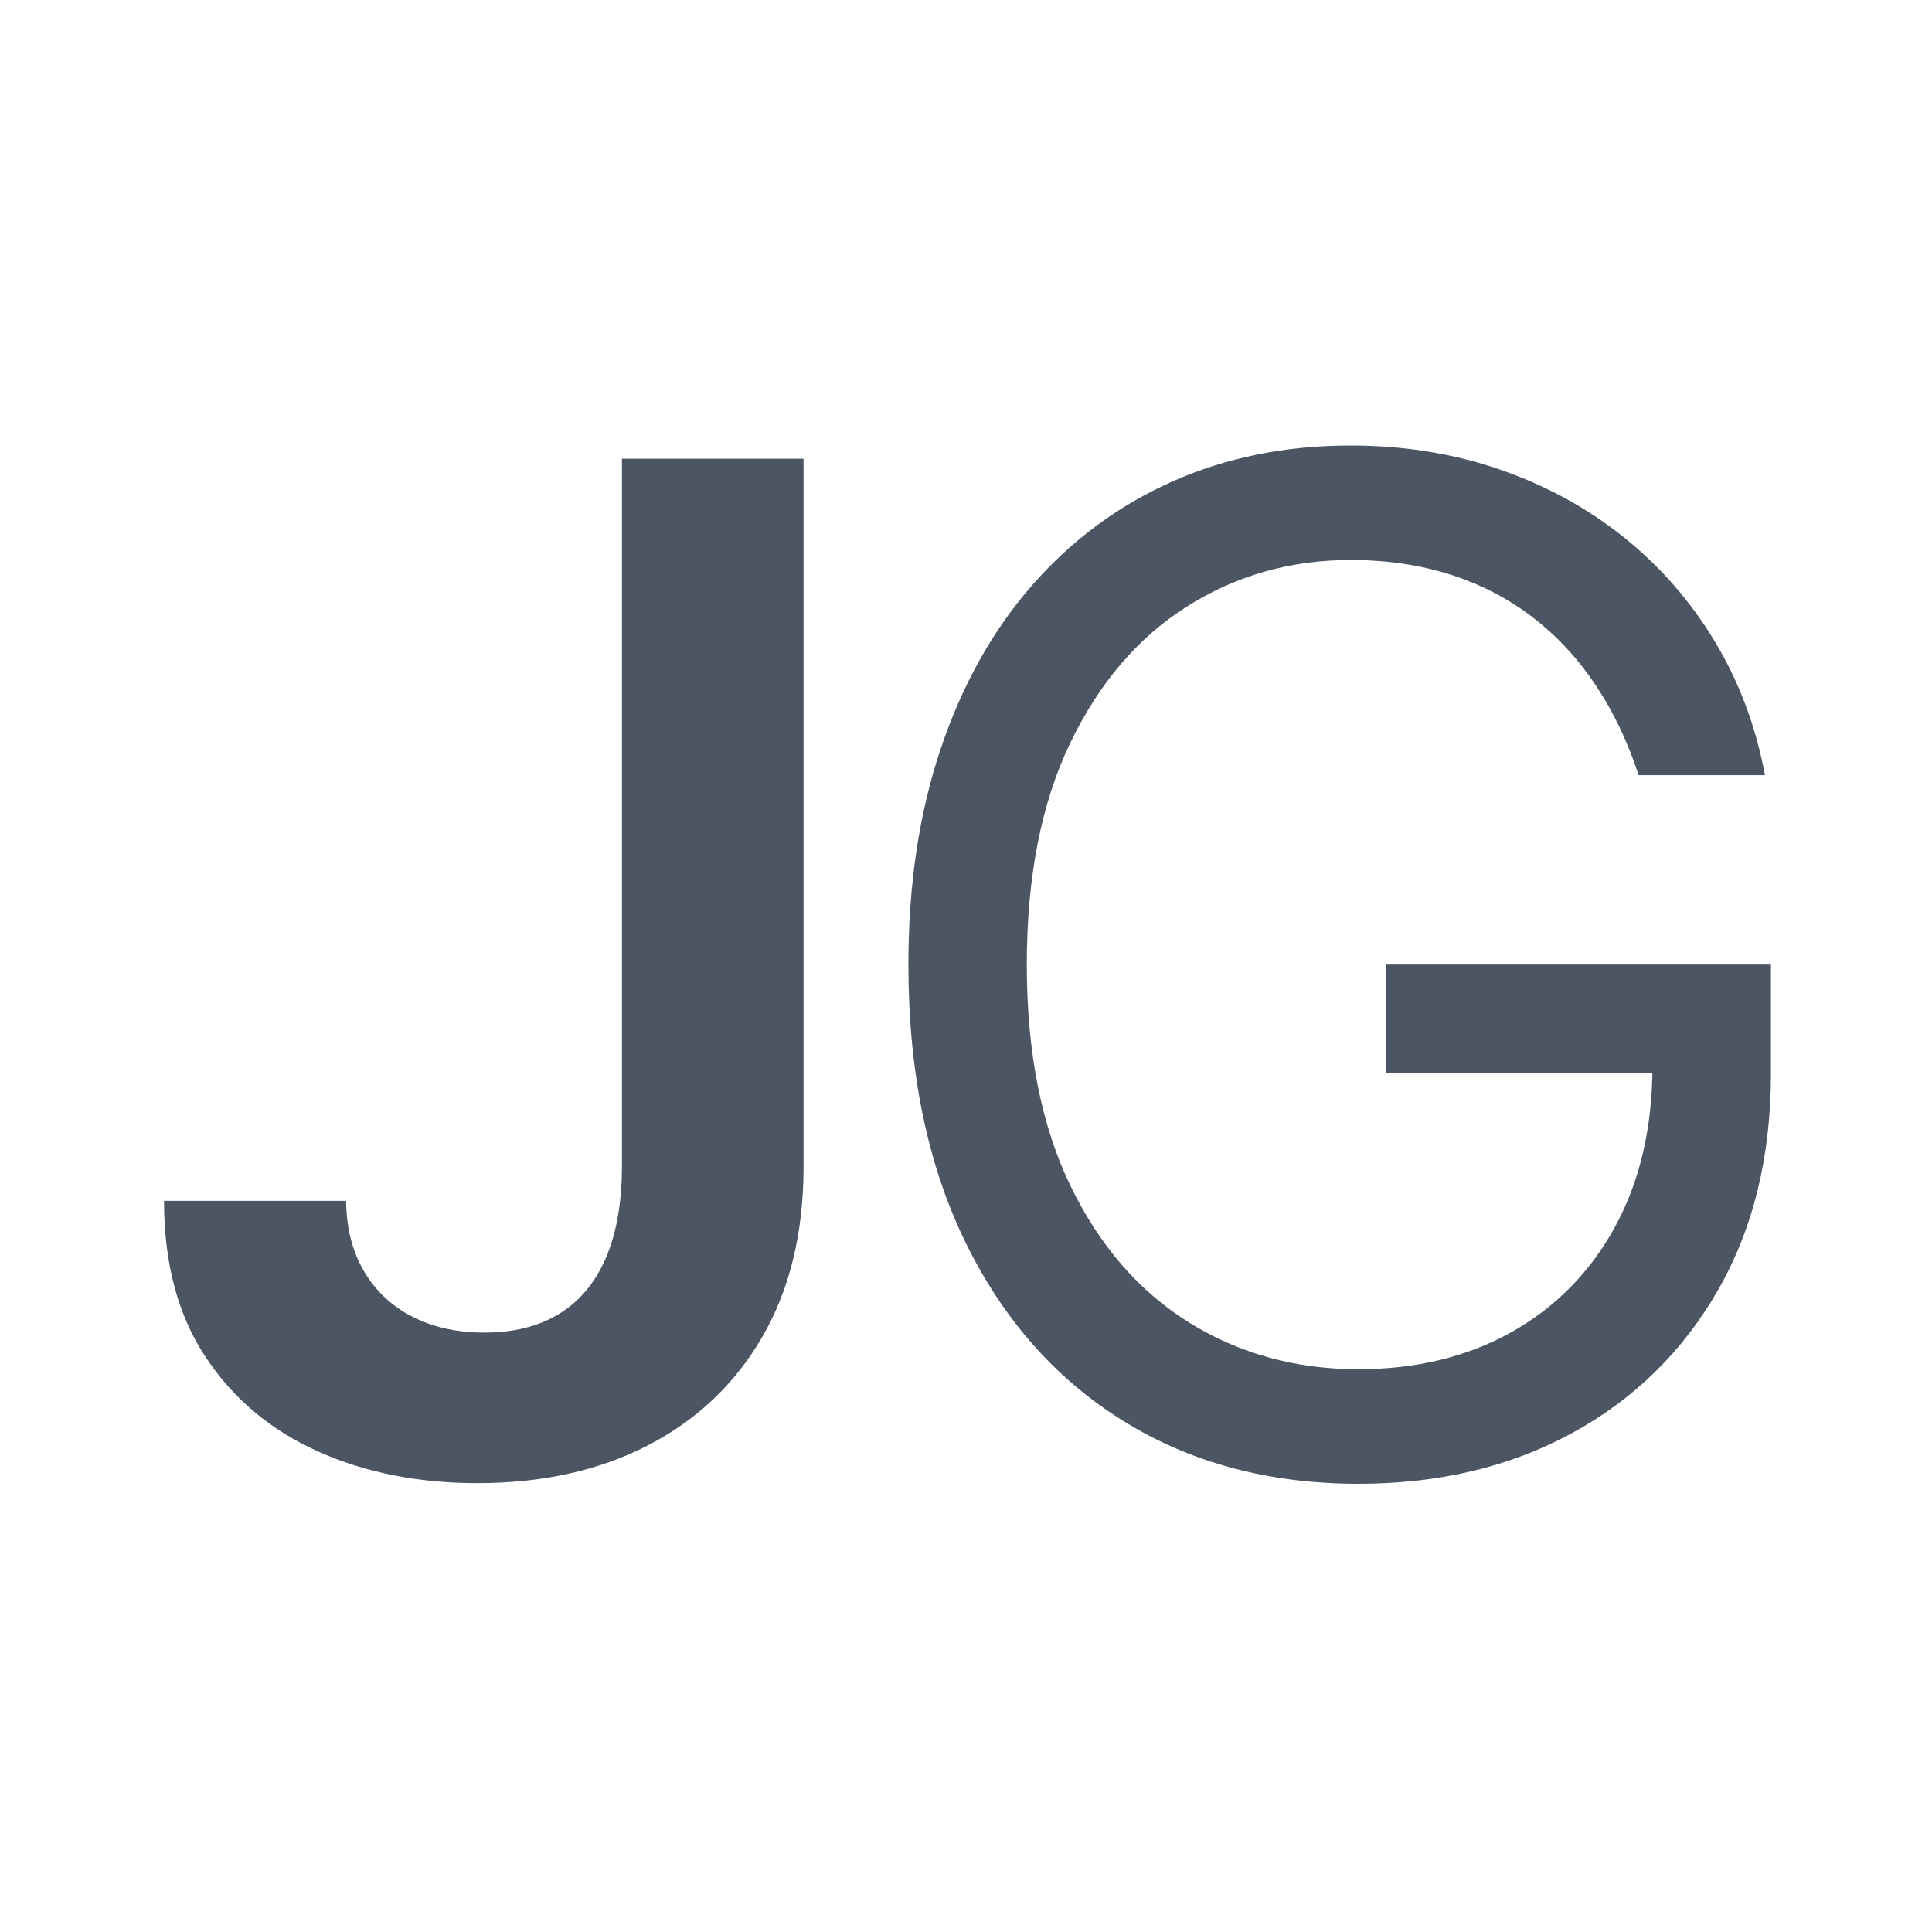
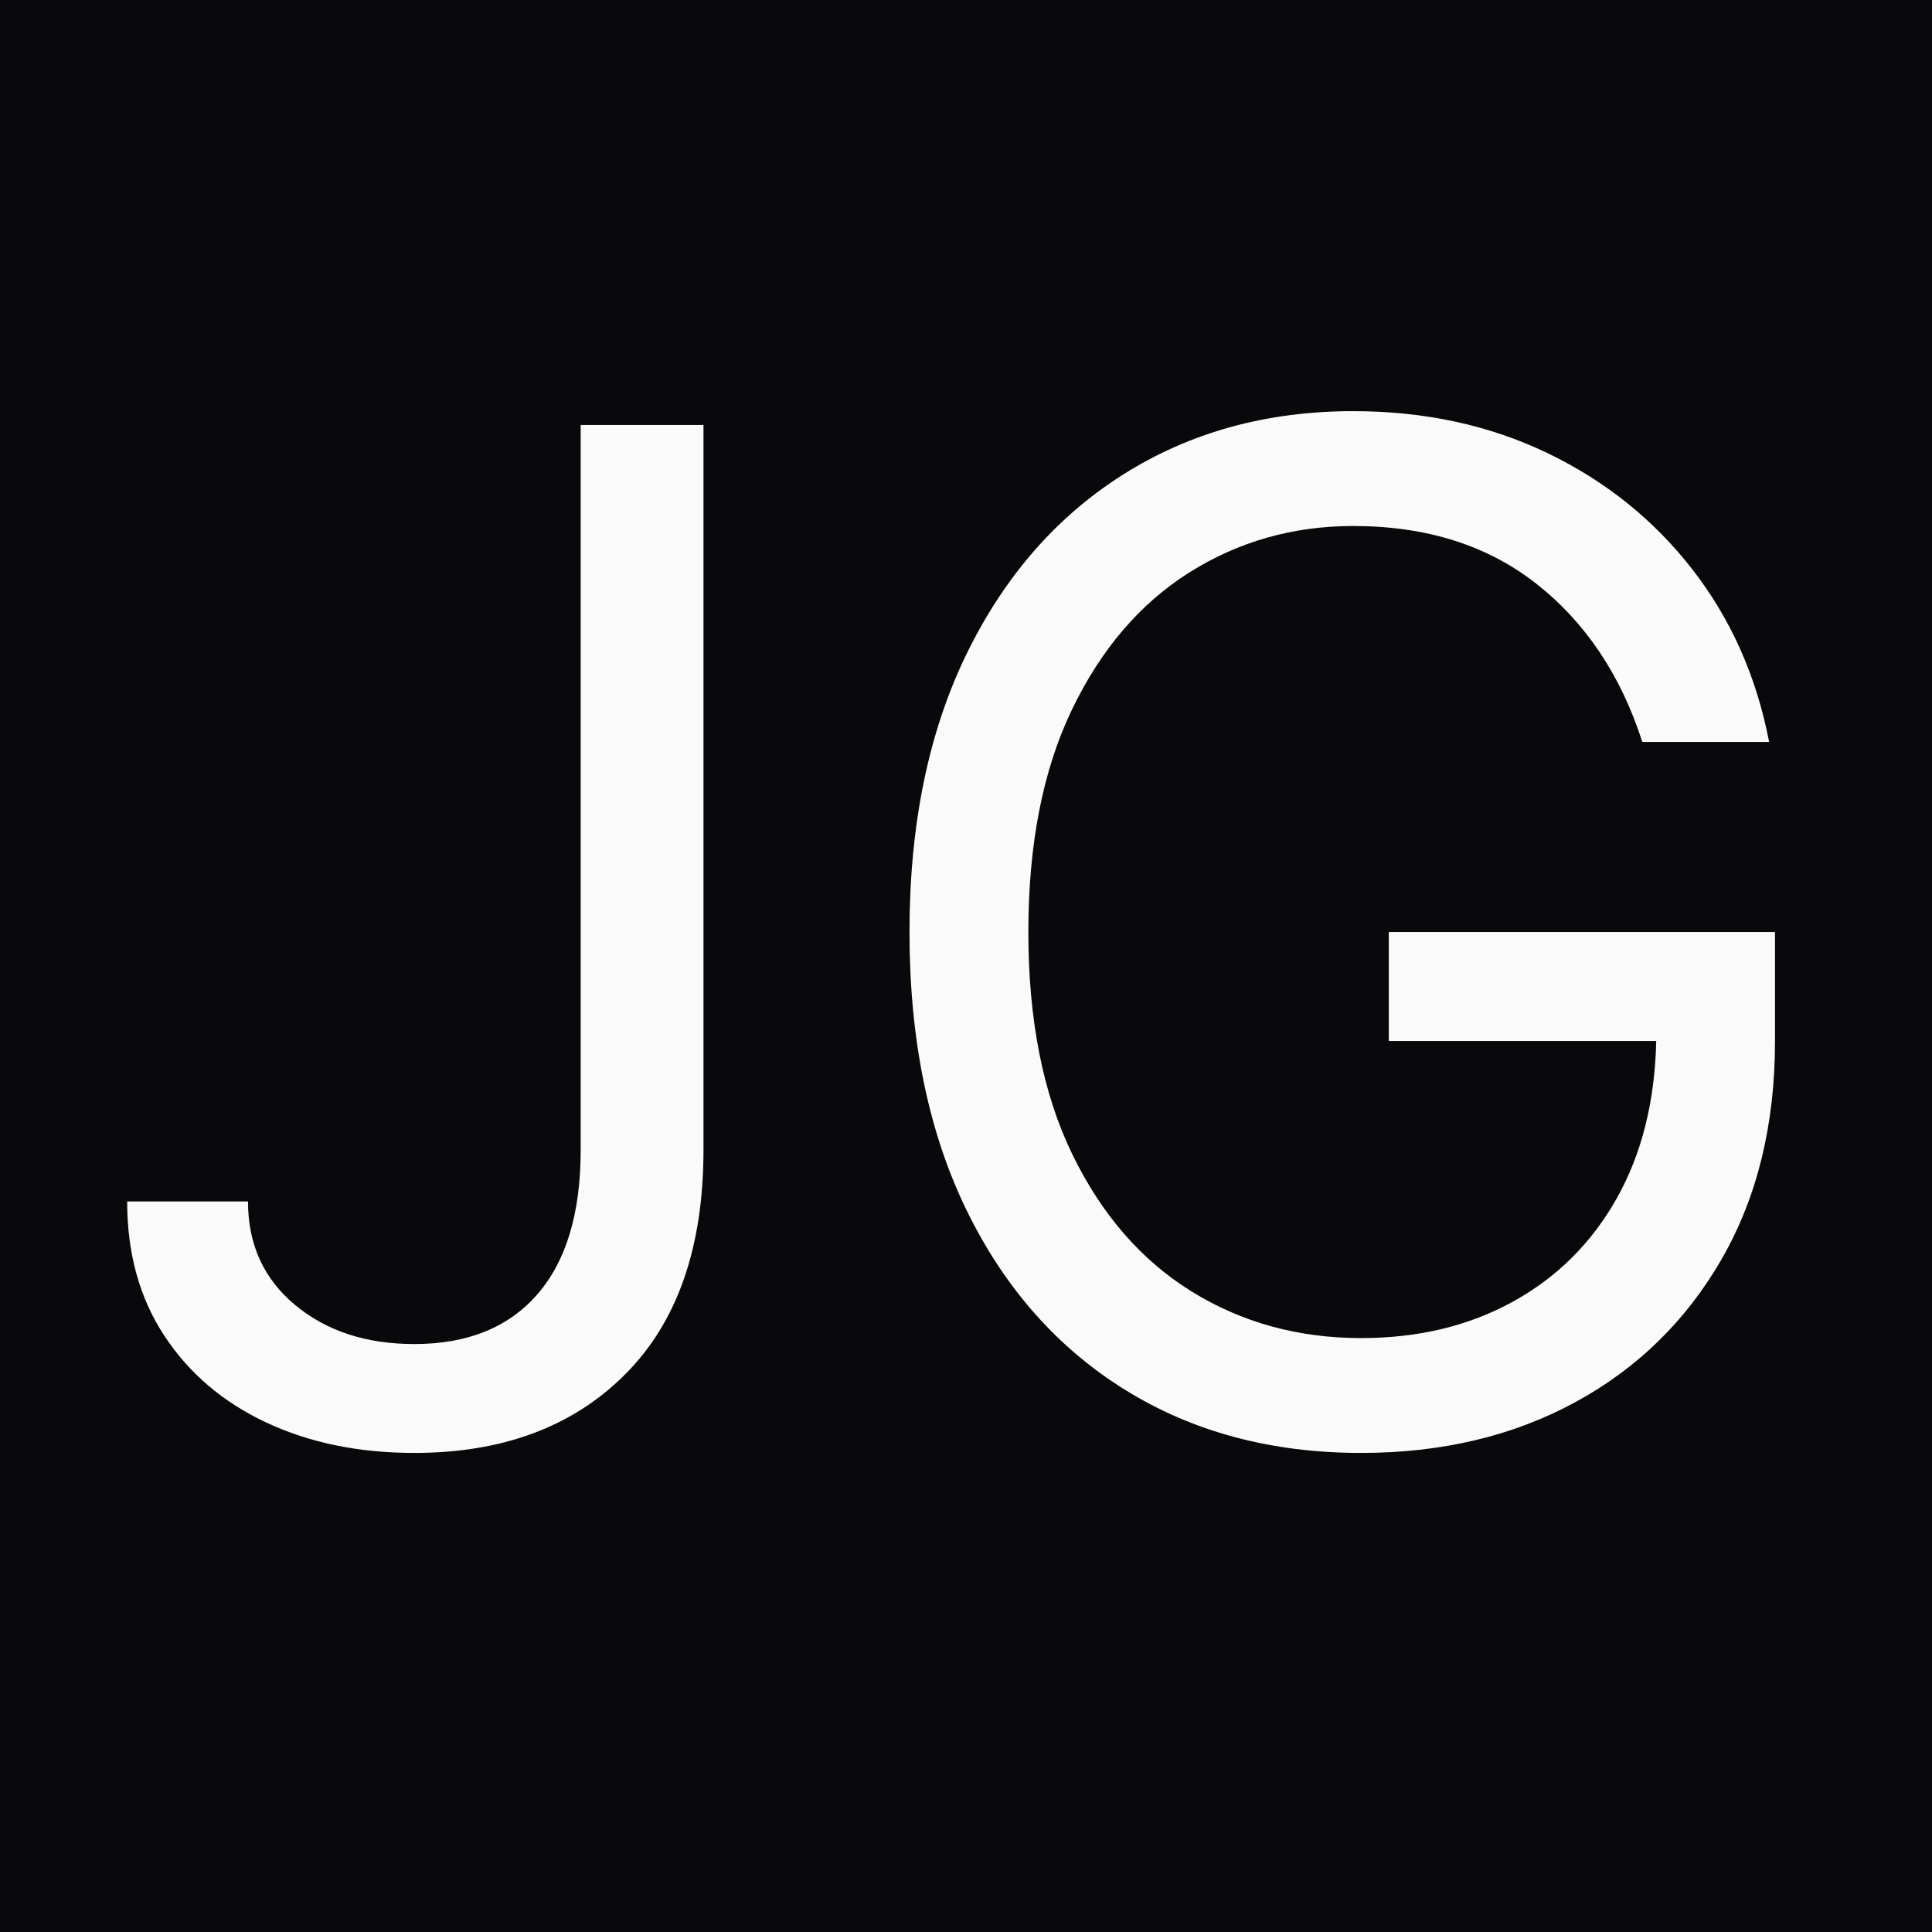
- <svg xmlns="http://www.w3.org/2000/svg" xmlns:xlink="http://www.w3.org/1999/xlink" width="384" zoomAndPan="magnify" viewBox="0 0 384 384" height="384" preserveAspectRatio="xMidYMid meet" version="1.0">
-   <style>
-         @media (prefers-color-scheme: dark) {
-             .fg { fill: #e9ecef }
-             .bg { fill: #1f2937 }
-         }
-     </style>
+ <svg xmlns="http://www.w3.org/2000/svg" width="512" zoomAndPan="magnify" viewBox="0 0 384 384" height="512" preserveAspectRatio="xMidYMid meet" version="1.0">
  <defs>
-     <g>
-       <g id="glyph-0-0" />
-       <g id="glyph-0-1">
-         <path d="M 99.062 -200.859 L 135.156 -200.859 L 135.156 -59.625 C 135.082 -46.688 132.332 -35.555 126.906 -26.234 C 121.477 -16.922 113.91 -9.758 104.203 -4.75 C 94.492 0.25 83.203 2.75 70.328 2.75 C 58.555 2.75 47.977 0.641 38.594 -3.578 C 29.207 -7.797 21.77 -14.055 16.281 -22.359 C 10.789 -30.66 8.047 -40.992 8.047 -53.359 L 44.234 -53.359 C 44.297 -47.93 45.488 -43.254 47.812 -39.328 C 50.133 -35.398 53.352 -32.391 57.469 -30.297 C 61.594 -28.211 66.332 -27.172 71.688 -27.172 C 77.508 -27.172 82.445 -28.395 86.5 -30.844 C 90.551 -33.301 93.641 -36.945 95.766 -41.781 C 97.891 -46.613 98.988 -52.562 99.062 -59.625 Z M 99.062 -200.859 " />
-       </g>
-       <g id="glyph-1-0" />
-       <g id="glyph-1-1">
-         <path d="M 161.625 -138.094 C 159.469 -144.695 156.641 -150.629 153.141 -155.891 C 149.648 -161.16 145.5 -165.656 140.688 -169.375 C 135.883 -173.102 130.441 -175.945 124.359 -177.906 C 118.273 -179.875 111.609 -180.859 104.359 -180.859 C 92.453 -180.859 81.629 -177.785 71.891 -171.641 C 62.148 -165.492 54.398 -156.438 48.641 -144.469 C 42.891 -132.5 40.016 -117.82 40.016 -100.438 C 40.016 -83.039 42.922 -68.359 48.734 -56.391 C 54.555 -44.43 62.438 -35.379 72.375 -29.234 C 82.32 -23.086 93.504 -20.016 105.922 -20.016 C 117.43 -20.016 127.582 -22.477 136.375 -27.406 C 145.164 -32.344 152.031 -39.336 156.969 -48.391 C 161.906 -57.453 164.375 -68.129 164.375 -80.422 L 171.828 -78.859 L 111.422 -78.859 L 111.422 -100.438 L 187.922 -100.438 L 187.922 -78.859 C 187.922 -62.316 184.406 -47.93 177.375 -35.703 C 170.344 -23.473 160.664 -14.004 148.344 -7.297 C 136.02 -0.598 121.879 2.75 105.922 2.75 C 88.141 2.75 72.531 -1.43 59.094 -9.797 C 45.656 -18.172 35.191 -30.07 27.703 -45.5 C 20.223 -60.938 16.484 -79.25 16.484 -100.438 C 16.484 -116.32 18.625 -130.625 22.906 -143.344 C 27.188 -156.062 33.25 -166.898 41.094 -175.859 C 48.938 -184.816 58.219 -191.68 68.938 -196.453 C 79.664 -201.223 91.473 -203.609 104.359 -203.609 C 114.953 -203.609 124.836 -202.02 134.016 -198.844 C 143.203 -195.676 151.41 -191.195 158.641 -185.406 C 165.867 -179.625 171.898 -172.727 176.734 -164.719 C 181.578 -156.707 184.91 -147.832 186.734 -138.094 Z M 161.625 -138.094 " />
+     <g />
+   </defs>
+   <rect x="-38.4" width="460.8" fill="#ffffff" y="-38.4" height="460.8" fill-opacity="1" />
+   <rect x="-38.4" width="460.8" fill="#09090b" y="-38.4" height="460.8" fill-opacity="1" />
+   <g fill="#fafafa" fill-opacity="1">
+     <g transform="translate(13.85344, 286.032)">
+       <g>
+         <path d="M 101.562 -201.562 L 125.969 -201.562 L 125.969 -57.469 C 125.969 -38.113 120.77 -23.238 110.375 -12.844 C 99.977 -2.445 86.02 2.75 68.5 2.75 C 57.477 2.75 47.664 0.734 39.062 -3.297 C 30.469 -7.328 23.711 -13.082 18.797 -20.562 C 13.879 -28.039 11.422 -36.93 11.422 -47.234 L 35.438 -47.234 C 35.438 -38.711 38.551 -31.859 44.781 -26.672 C 51.008 -21.484 58.914 -18.891 68.5 -18.891 C 79.062 -18.891 87.211 -22.188 92.953 -28.781 C 98.691 -35.375 101.562 -44.938 101.562 -57.469 Z M 101.562 -201.562 " />
      </g>
    </g>
-   </defs>
-   <rect class="bg" x="-38.4" width="460.8" fill="#ffffff" y="-38.4" height="460.8" fill-opacity="1" />
-   <rect class="bg" x="-38.4" width="460.8" fill="#ffffff" y="-38.4" height="460.8" fill-opacity="1" />
-   <rect class="bg" x="-38.4" width="460.8" fill="#ffffff" y="-38.4" height="460.8" fill-opacity="1" />
-   <g class="fg" fill="#4b5563" fill-opacity="1">
-     <use x="24.555" y="292.036" xlink:href="#glyph-0-1" xlink:type="simple" xlink:actuate="onLoad" xlink:show="embed" />
  </g>
-   <g class="fg" fill="#4b5563" fill-opacity="1">
-     <use x="164.066" y="292.162" xlink:href="#glyph-1-1" xlink:type="simple" xlink:actuate="onLoad" xlink:show="embed" />
+   <g fill="#fafafa" fill-opacity="1">
+     <g transform="translate(164.2363, 286.032)">
+       <g>
+         <path d="M 162.188 -138.562 C 157.926 -151.82 150.922 -162.289 141.172 -169.969 C 131.43 -177.645 119.281 -181.484 104.719 -181.484 C 92.77 -181.484 81.906 -178.398 72.125 -172.234 C 62.352 -166.066 54.582 -156.977 48.812 -144.969 C 43.039 -132.957 40.156 -118.227 40.156 -100.781 C 40.156 -83.32 43.07 -68.586 48.906 -56.578 C 54.75 -44.578 62.656 -35.492 72.625 -29.328 C 82.602 -23.16 93.828 -20.078 106.297 -20.078 C 117.641 -20.078 127.691 -22.488 136.453 -27.312 C 145.211 -32.133 152.082 -38.957 157.062 -47.781 C 162.051 -56.602 164.68 -67.051 164.953 -79.125 L 111.797 -79.125 L 111.797 -100.781 L 188.562 -100.781 L 188.562 -79.125 C 188.562 -62.531 185.035 -48.098 177.984 -35.828 C 170.93 -23.555 161.219 -14.055 148.844 -7.328 C 136.477 -0.609 122.297 2.75 106.297 2.75 C 88.441 2.75 72.773 -1.445 59.297 -9.844 C 45.816 -18.238 35.316 -30.176 27.797 -45.656 C 20.285 -61.145 16.531 -79.52 16.531 -100.781 C 16.531 -122.039 20.285 -140.41 27.797 -155.891 C 35.316 -171.379 45.719 -183.32 59 -191.719 C 72.289 -200.113 87.531 -204.312 104.719 -204.312 C 118.883 -204.312 131.738 -201.539 143.281 -196 C 154.832 -190.457 164.445 -182.75 172.125 -172.875 C 179.801 -163 184.891 -151.562 187.391 -138.562 Z M 162.188 -138.562 " />
+       </g>
+     </g>
  </g>
</svg>
